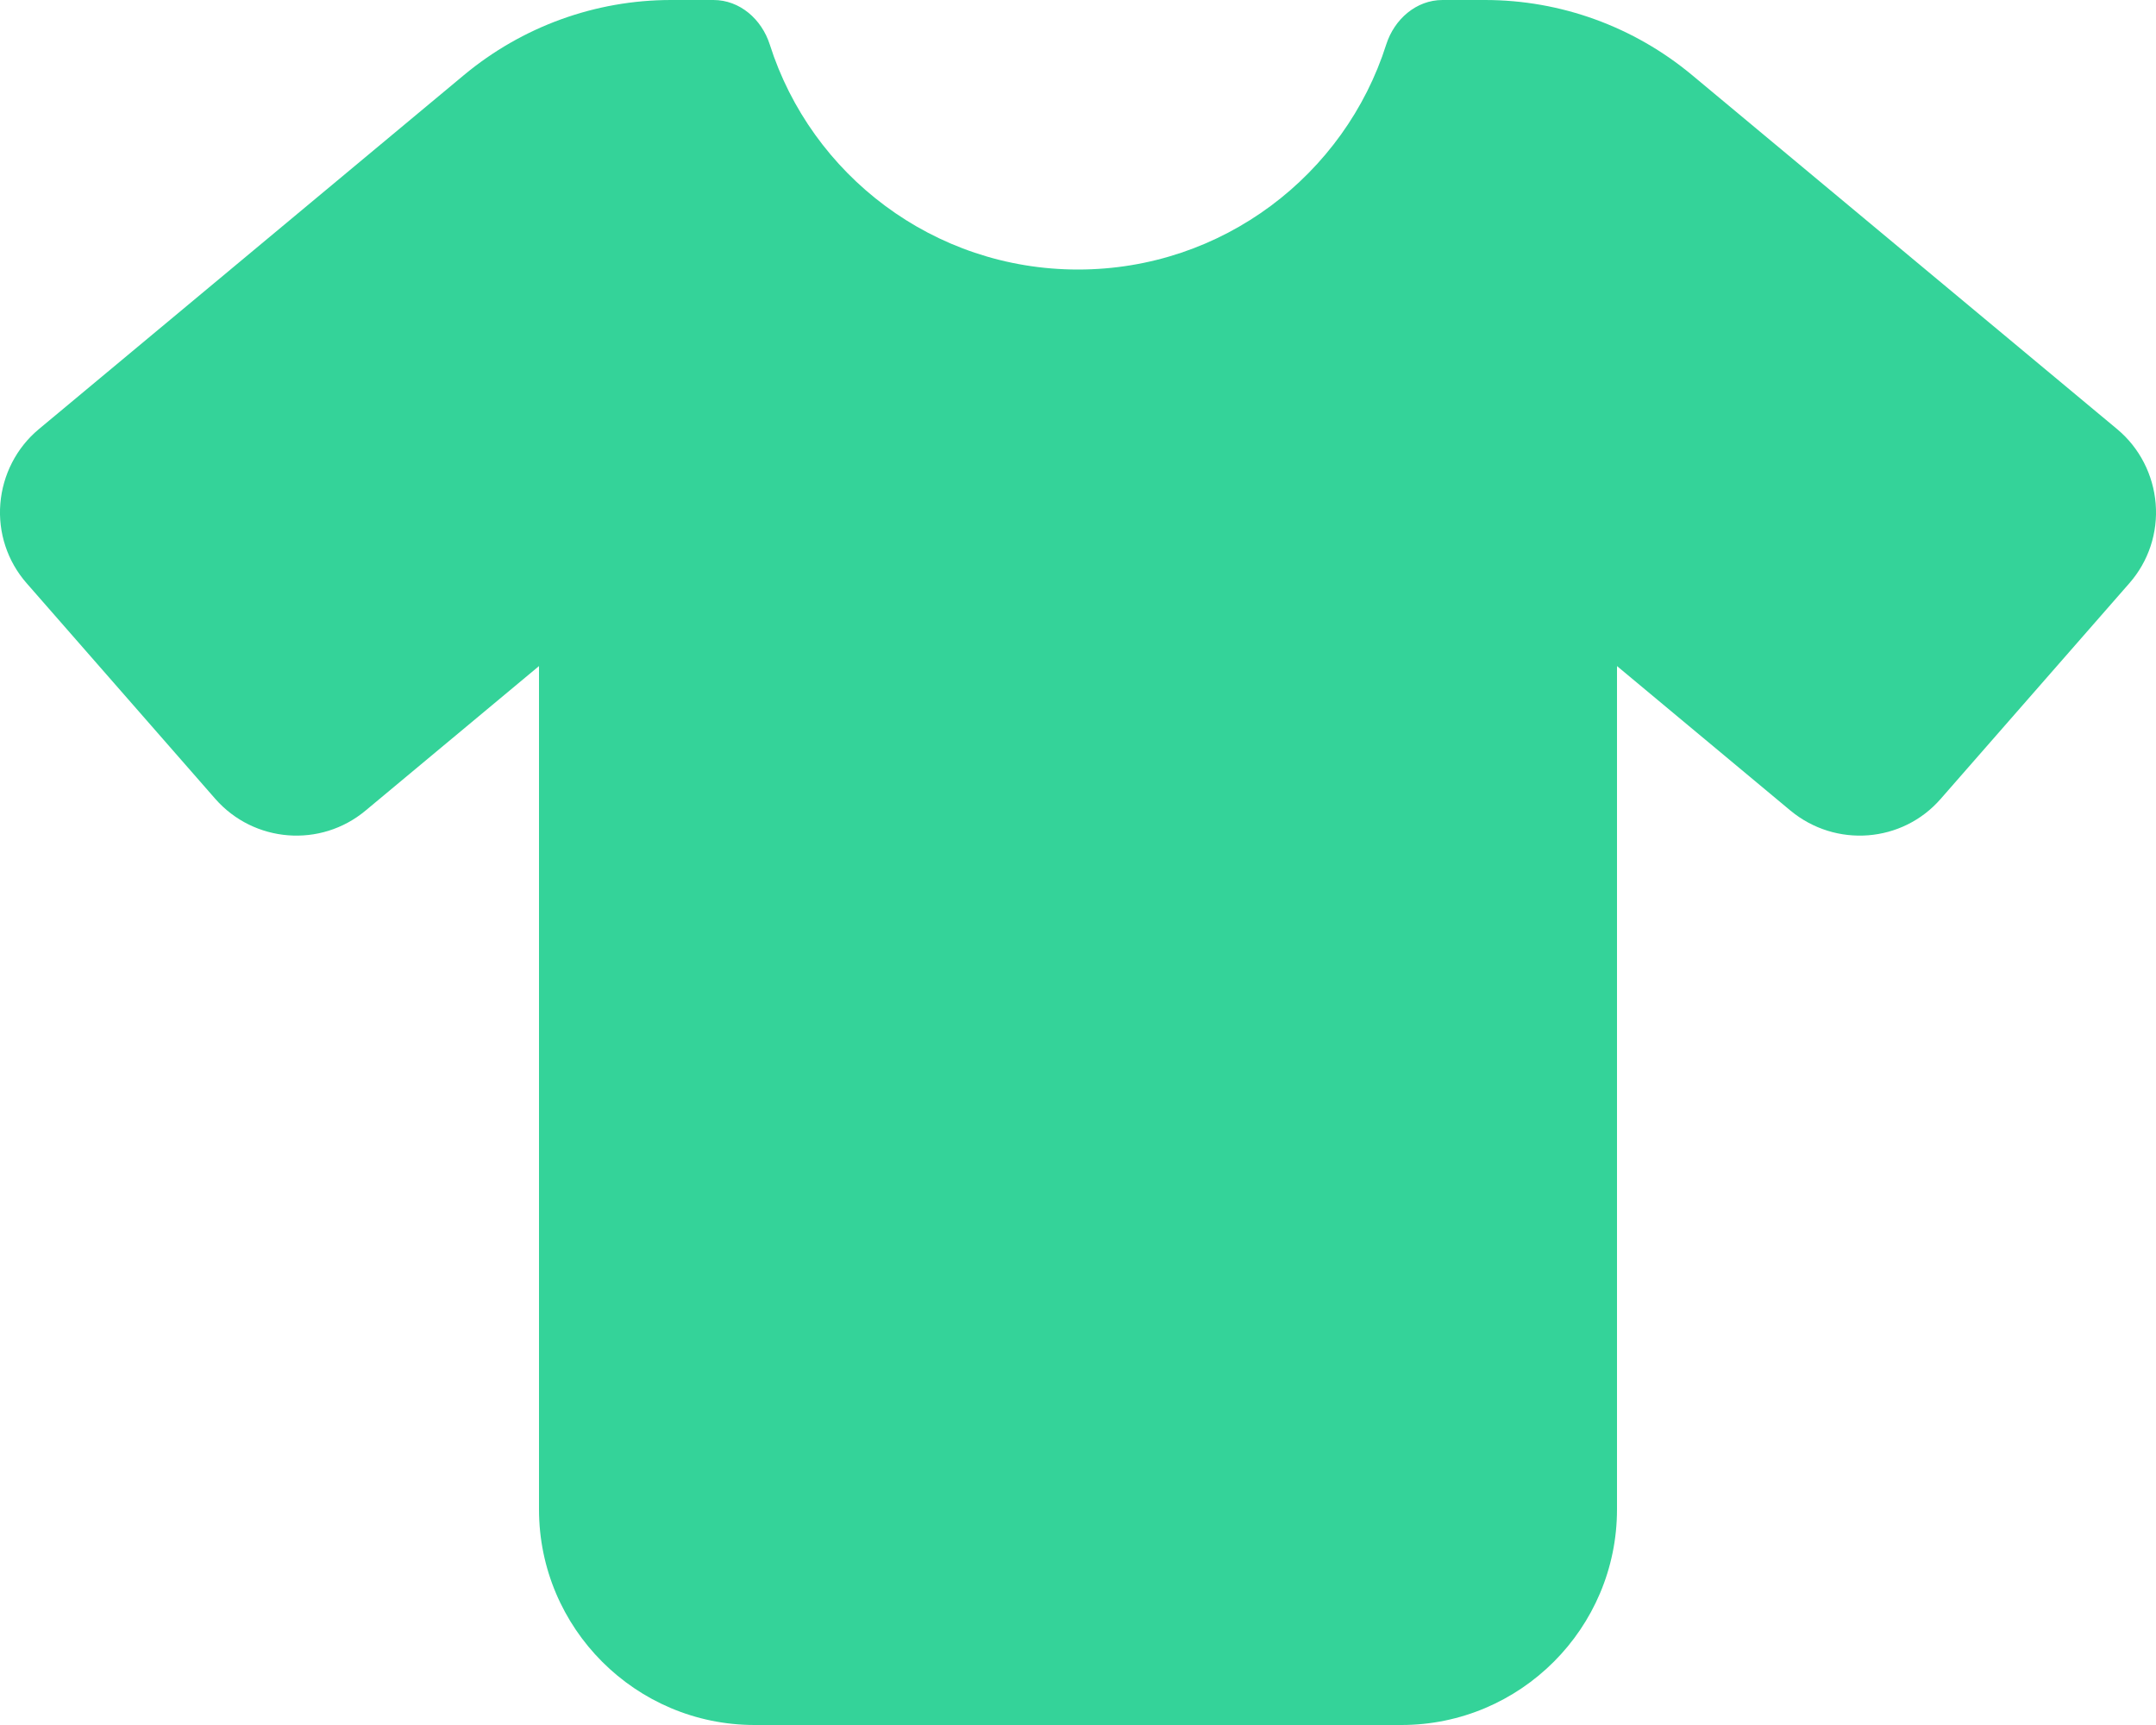
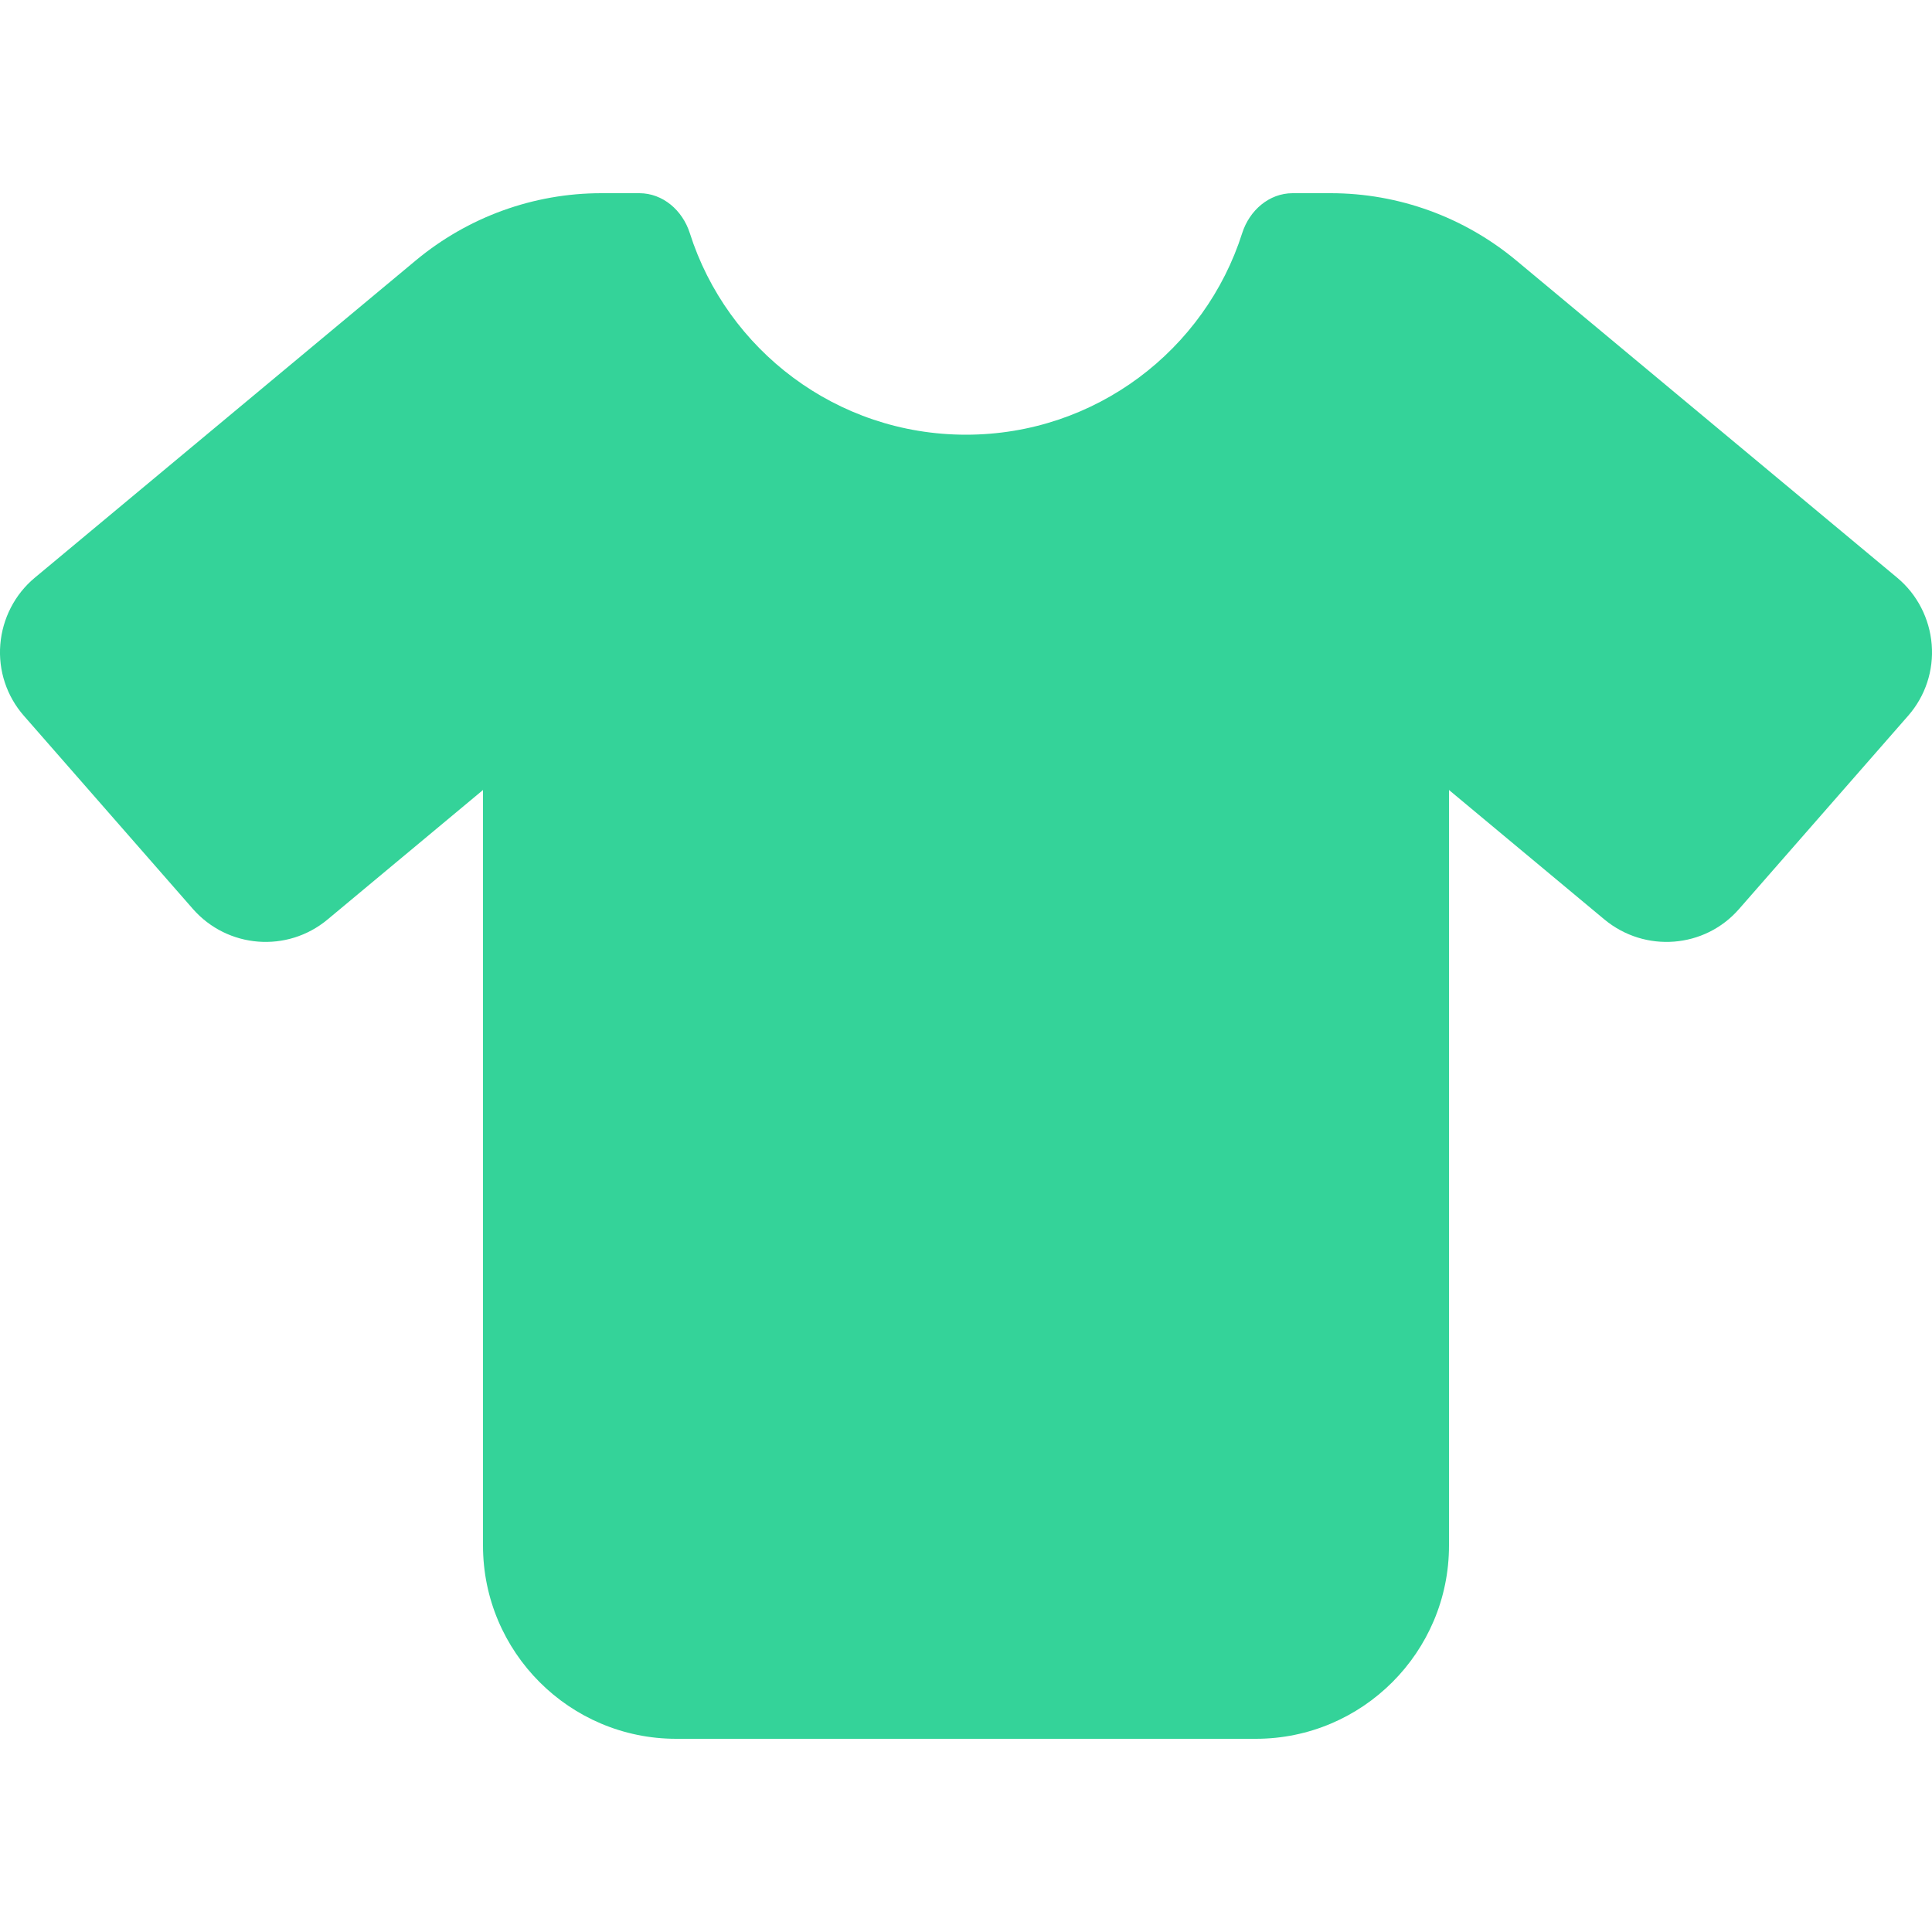
- <svg xmlns="http://www.w3.org/2000/svg" viewBox="0 0 640 512">
+ <svg xmlns="http://www.w3.org/2000/svg" viewBox="0 0 640 512" width="20" height="20">
  <path d="M211.8 0c7.8 0 14.3 5.7 16.7 13.2C240.8 51.9 277.1 80 320 80s79.2-28.1 91.5-66.8C413.9 5.7 420.4 0 428.2 0l12.6 0c22.5 0 44.2 7.9 61.5 22.3L628.5 127.4c6.6 5.5 10.7 13.5 11.4 22.1s-2.1 17.1-7.8 23.6l-56 64c-11.4 13.1-31.2 14.6-44.6 3.5L480 197.7 480 448c0 35.3-28.7 64-64 64l-192 0c-35.3 0-64-28.7-64-64l0-250.3-51.5 42.9c-13.3 11.1-33.1 9.6-44.6-3.5l-56-64c-5.7-6.5-8.5-15-7.8-23.6s4.8-16.6 11.4-22.1L137.7 22.3C155 7.9 176.7 0 199.2 0l12.6 0z" fill="#34d399" />
</svg>
